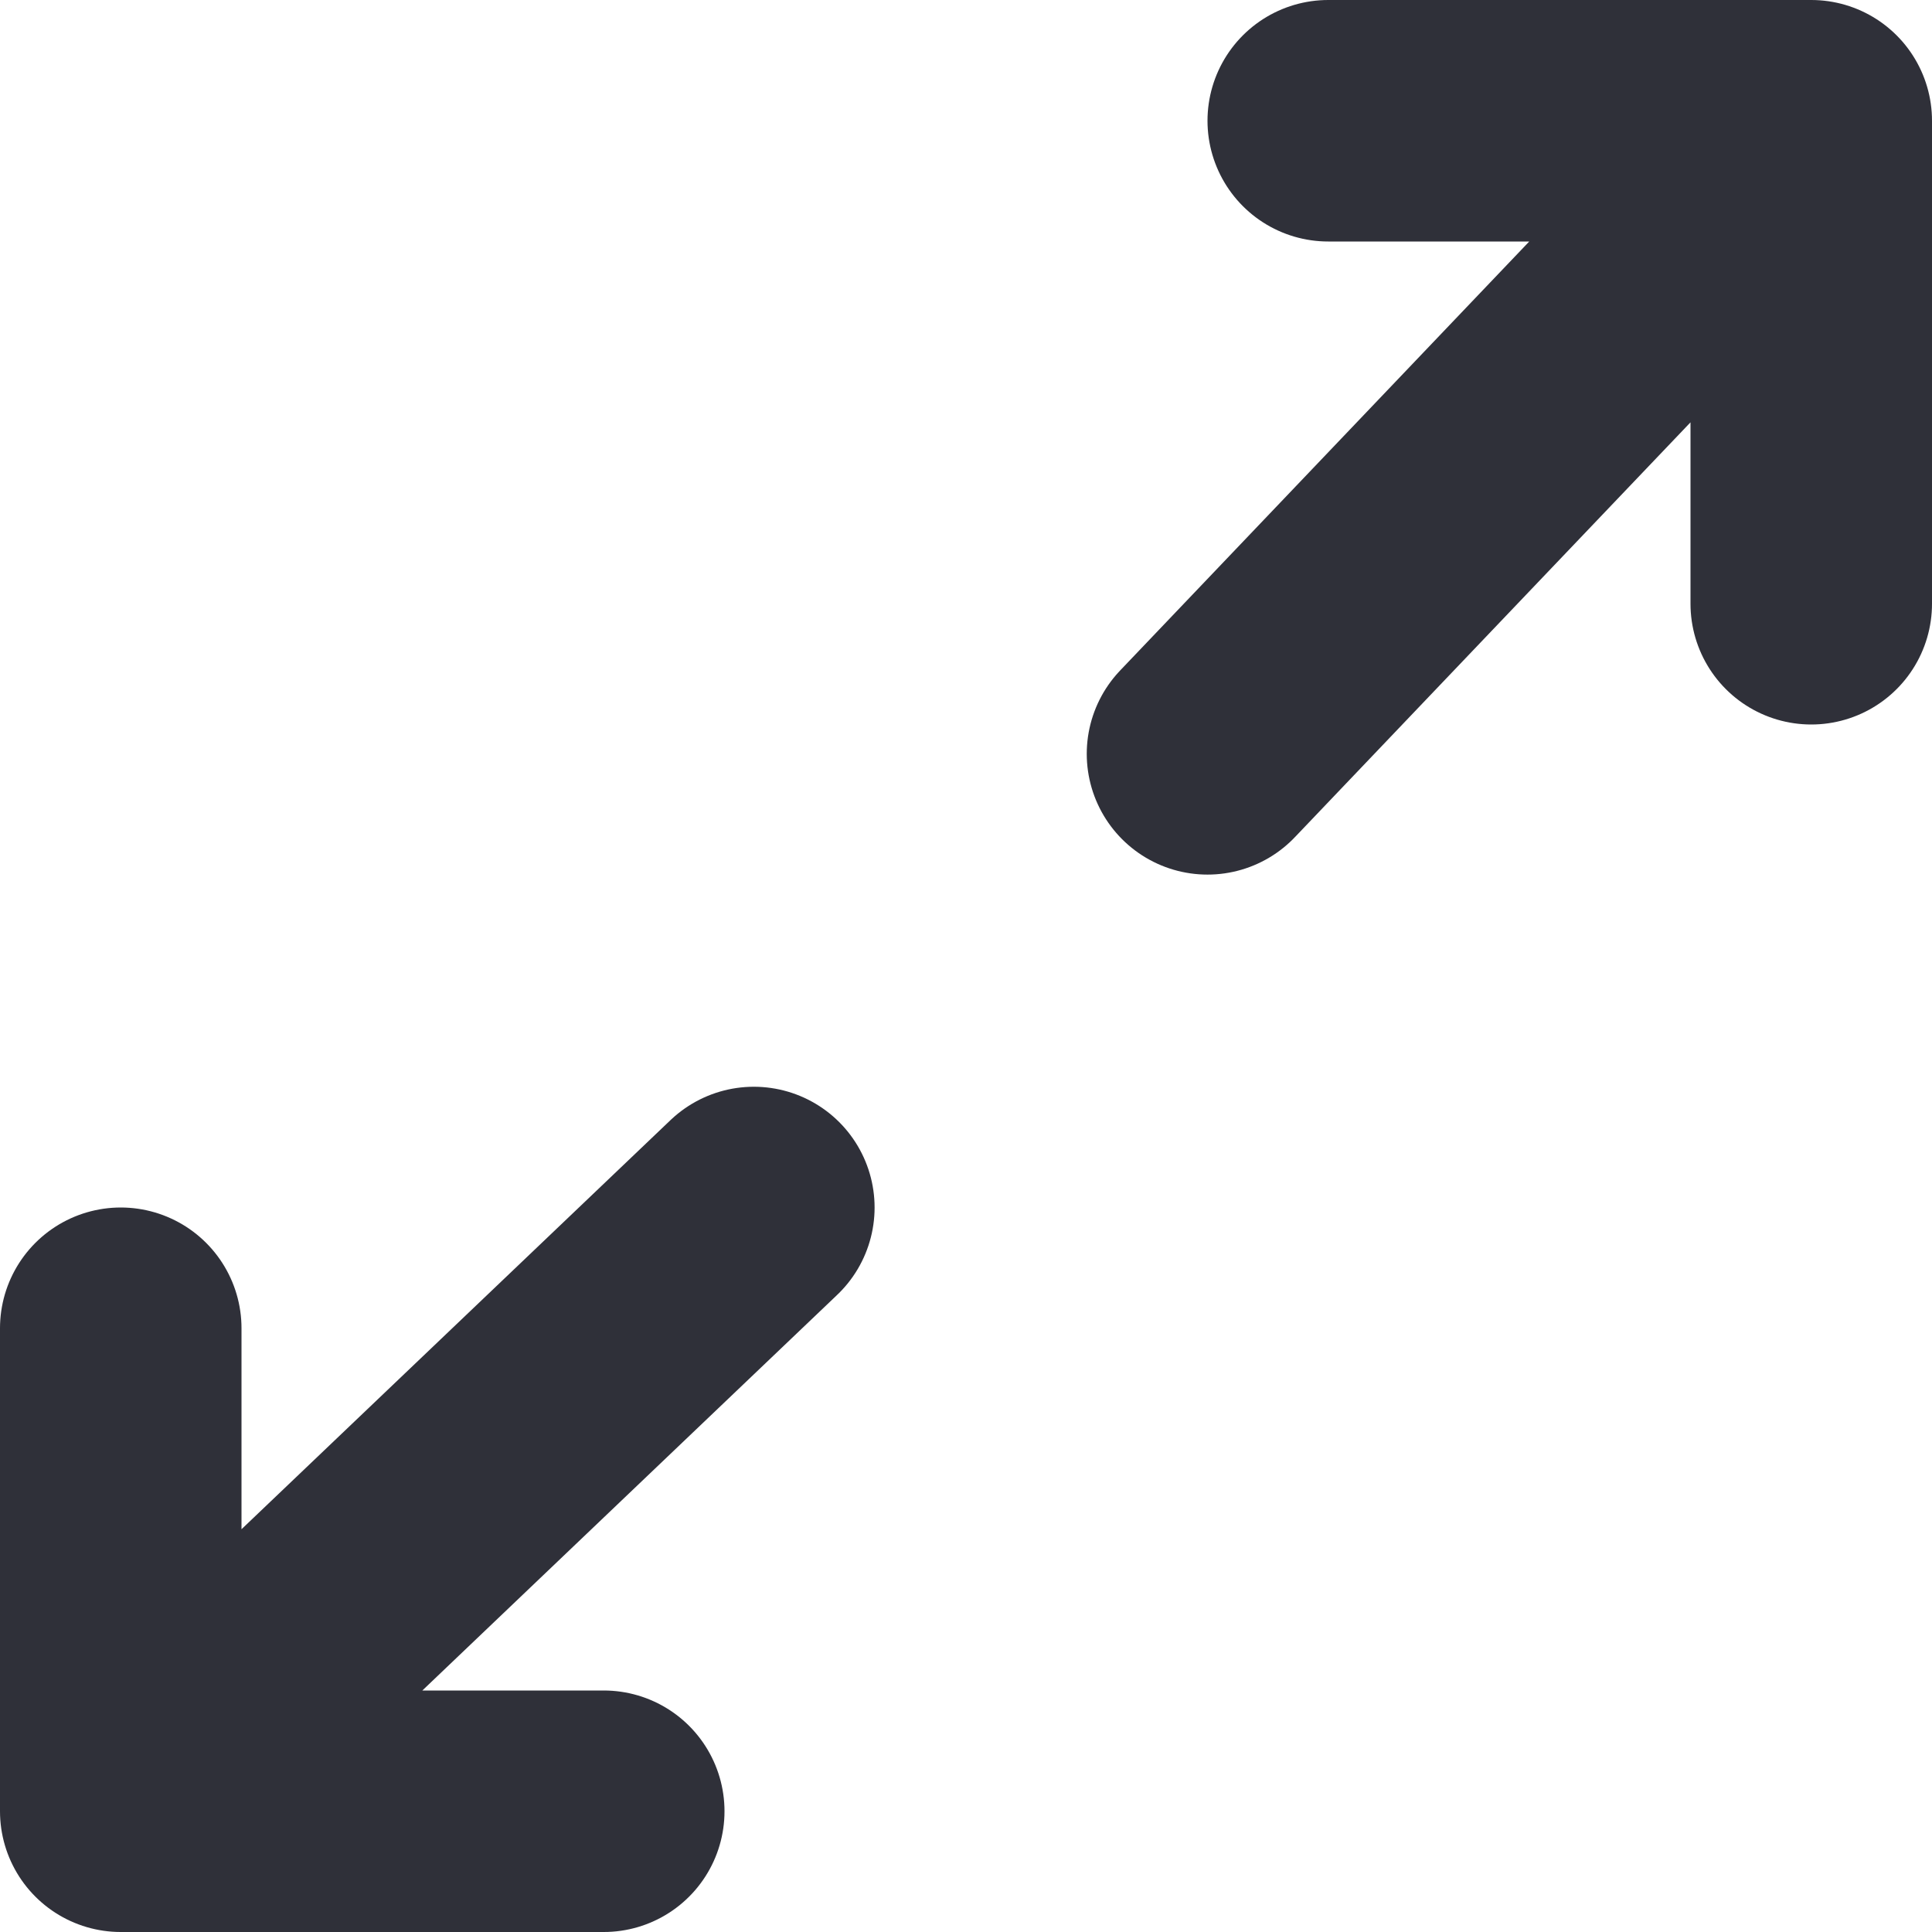
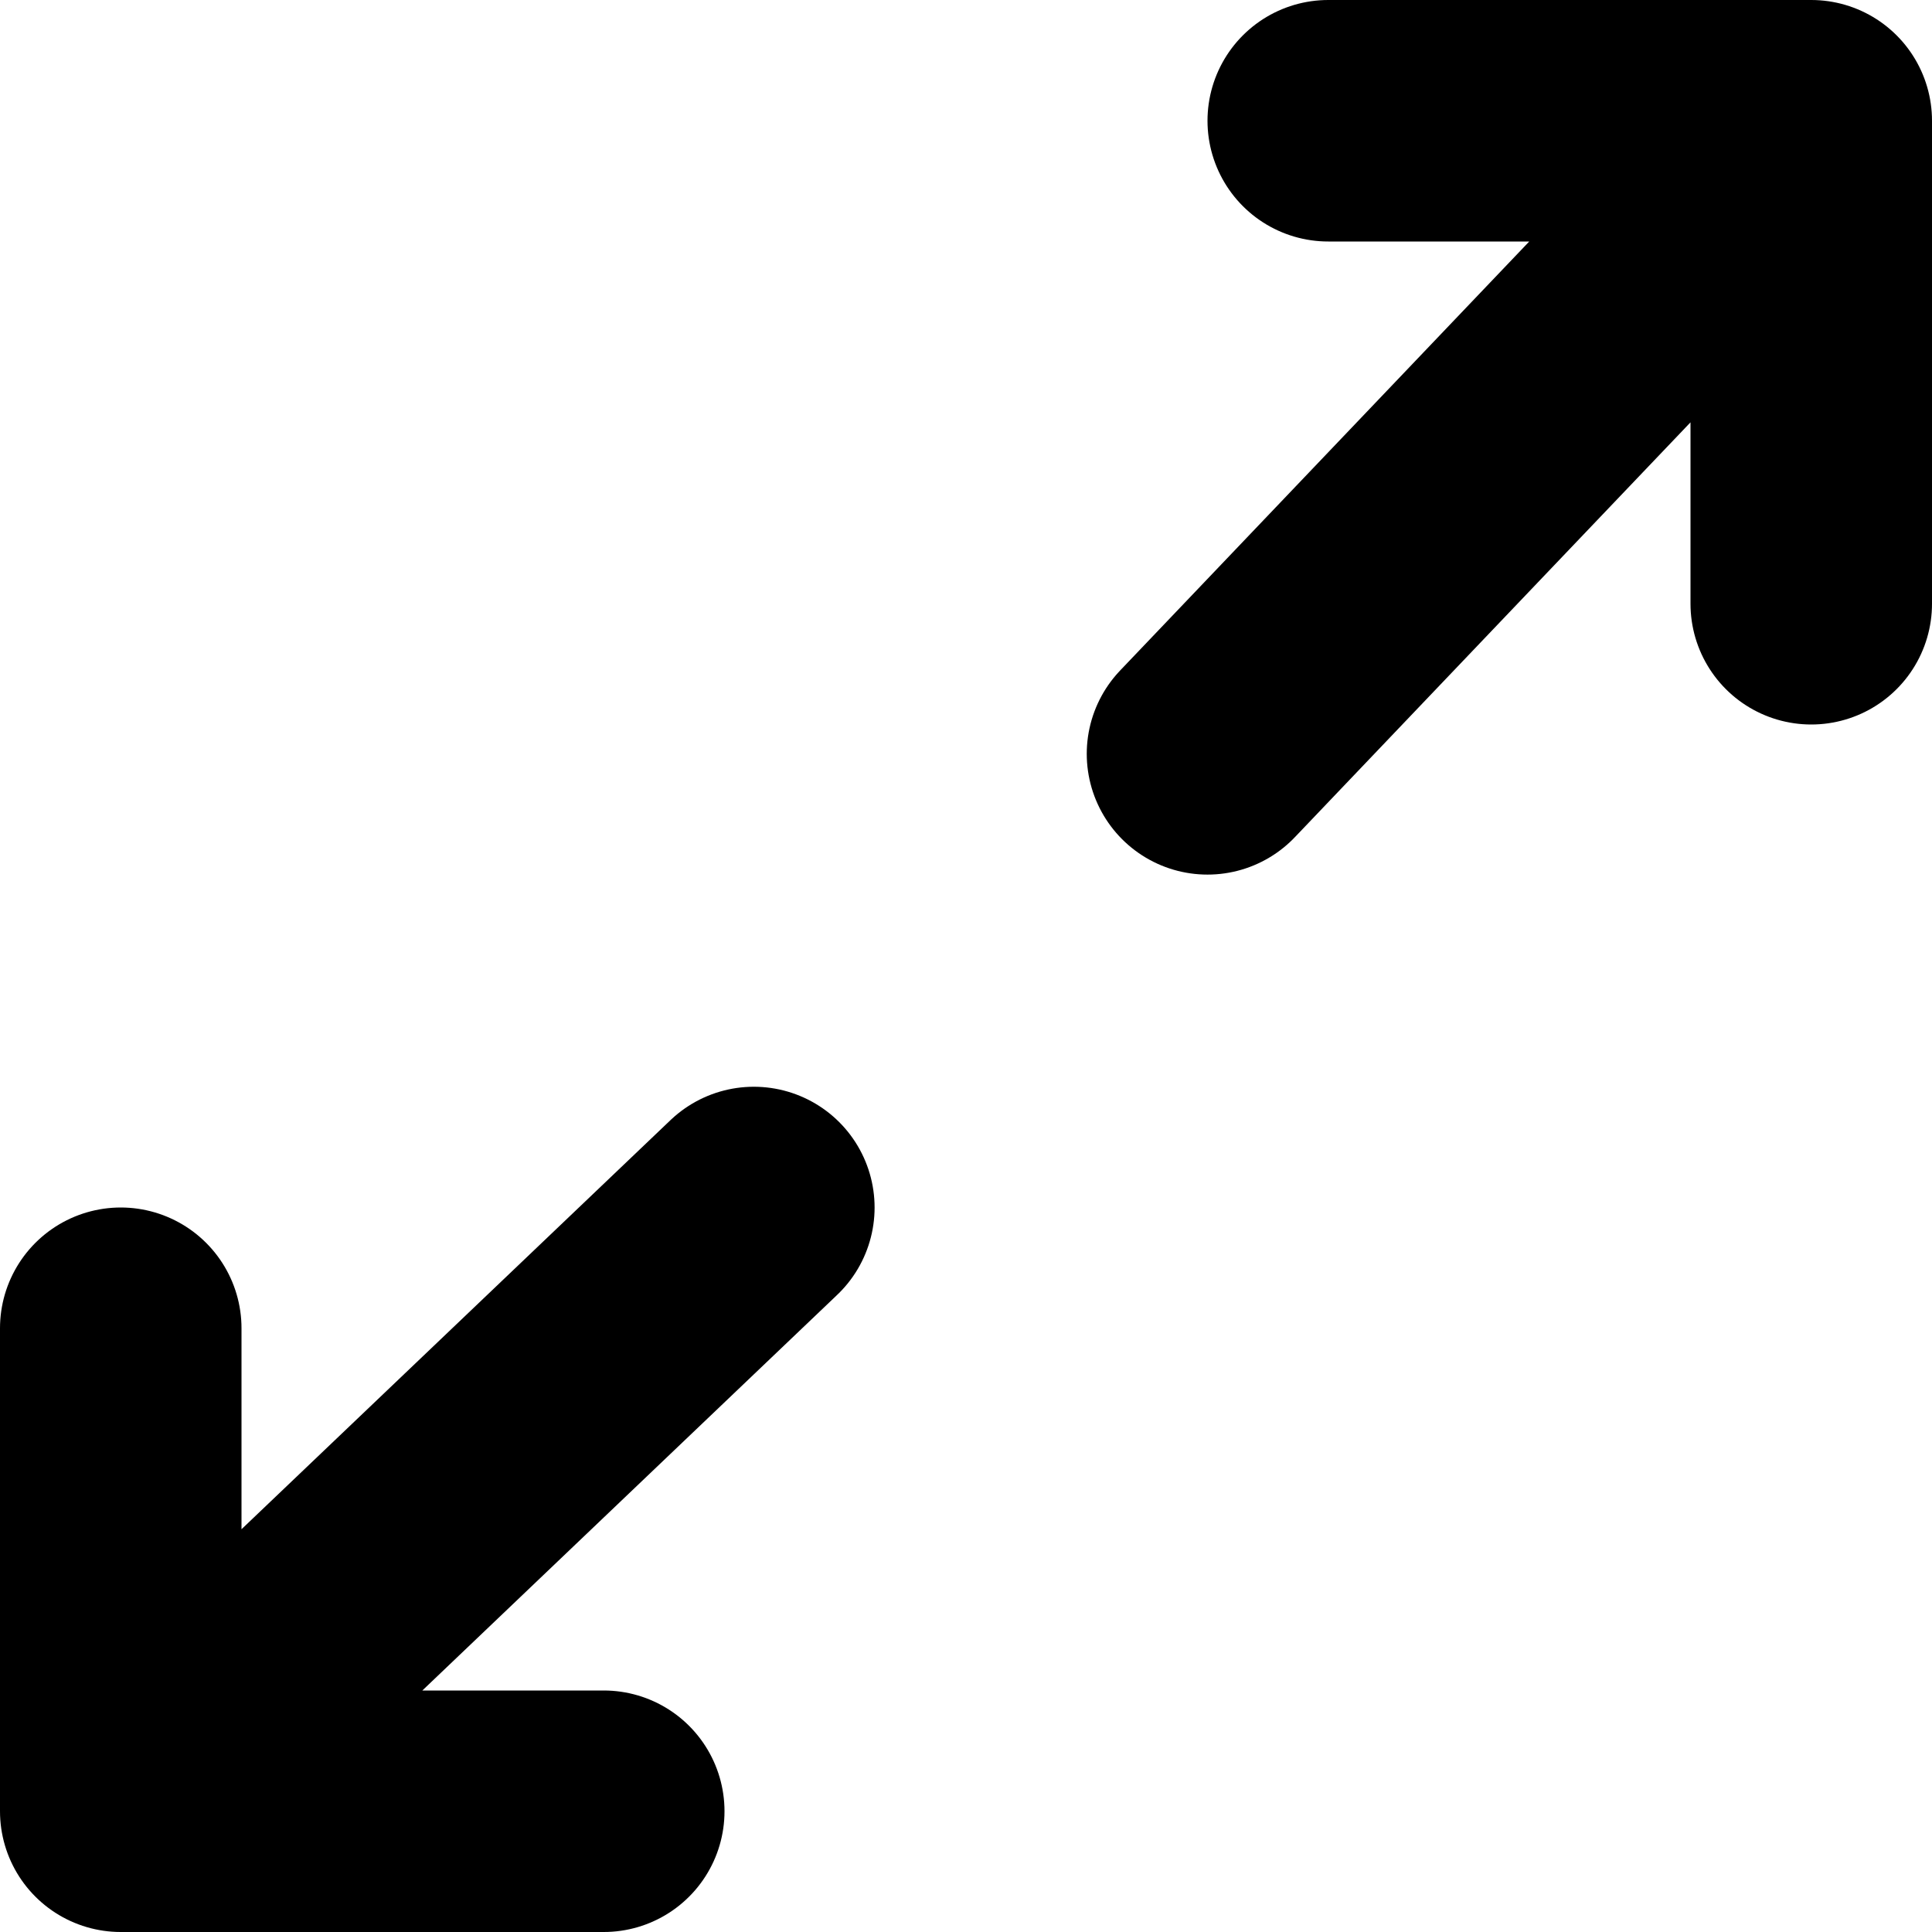
<svg xmlns="http://www.w3.org/2000/svg" width="16" height="16" fill="none" viewBox="0 0 16 16">
-   <path stroke="#2F3039" stroke-linecap="round" stroke-linejoin="round" stroke-width="2" d="M11 1h4m0 0v4m0-4-5 5.243M5 15H1m0 0v-4m0 4 5.243-5" />
+   <path stroke="currentColor" stroke-linecap="round" stroke-linejoin="round" stroke-width="2" d="M11 1h4m0 0v4m0-4-5 5.243M5 15H1m0 0v-4m0 4 5.243-5" />
</svg>
